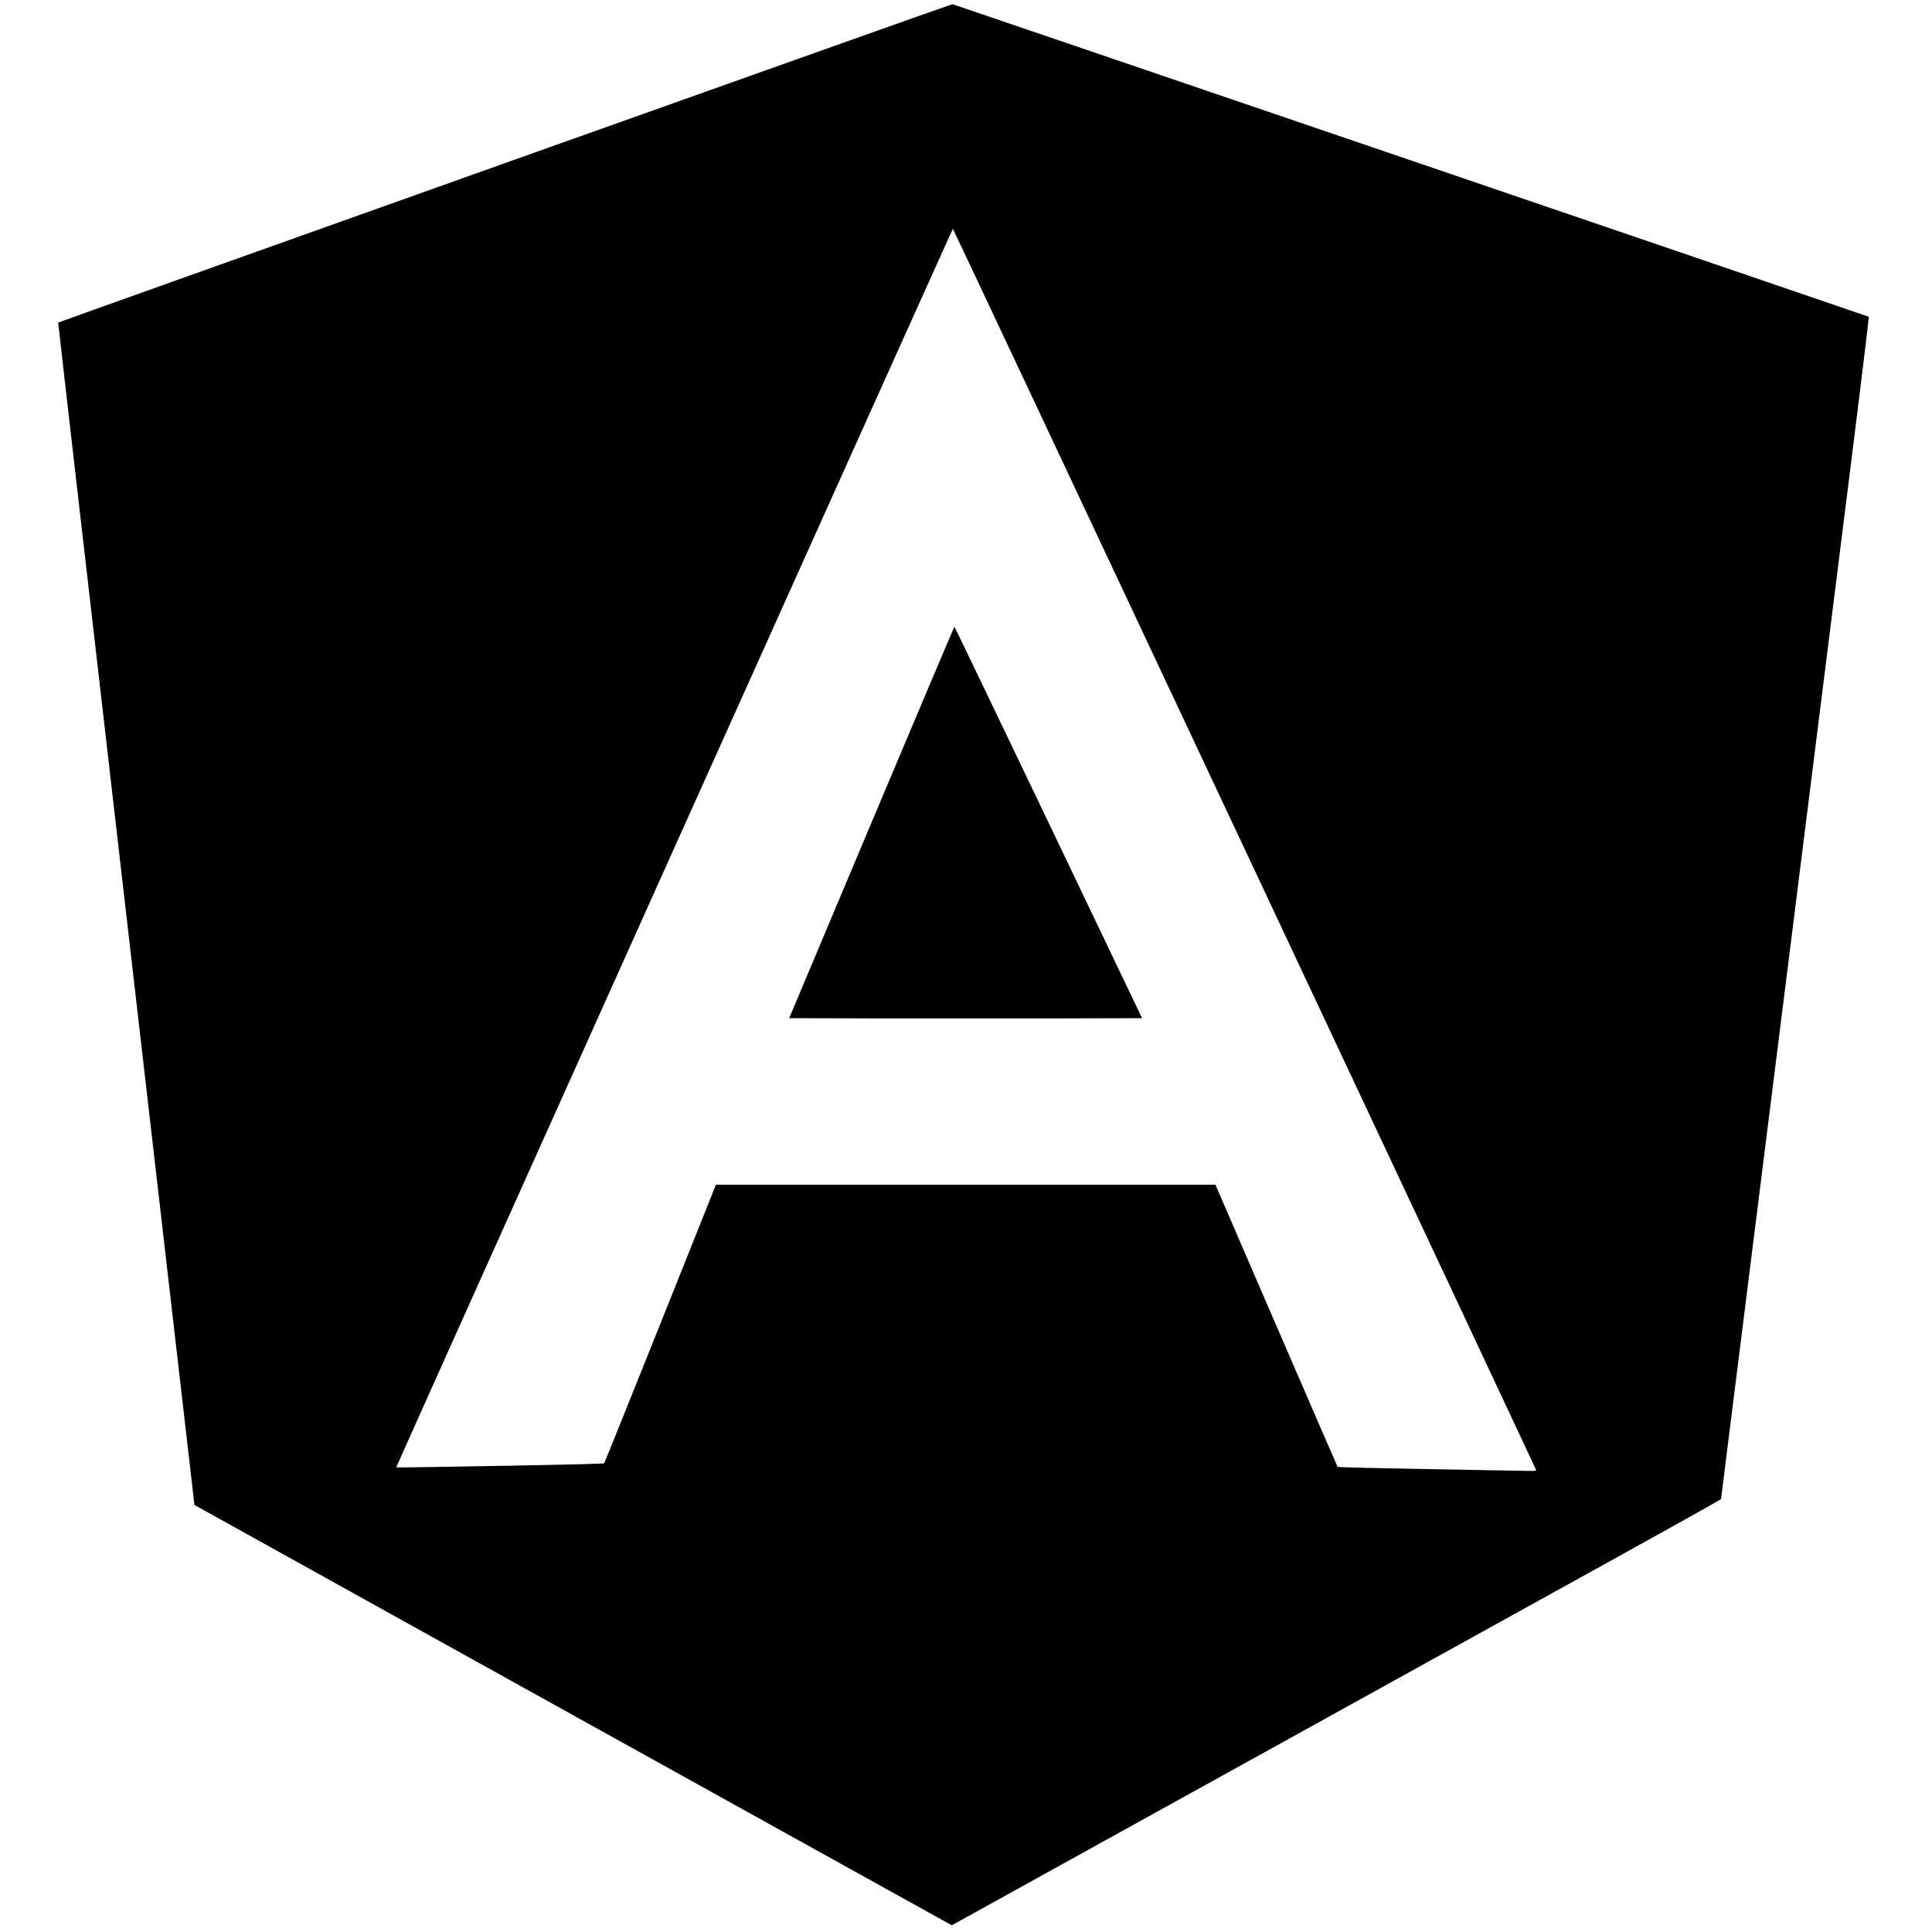
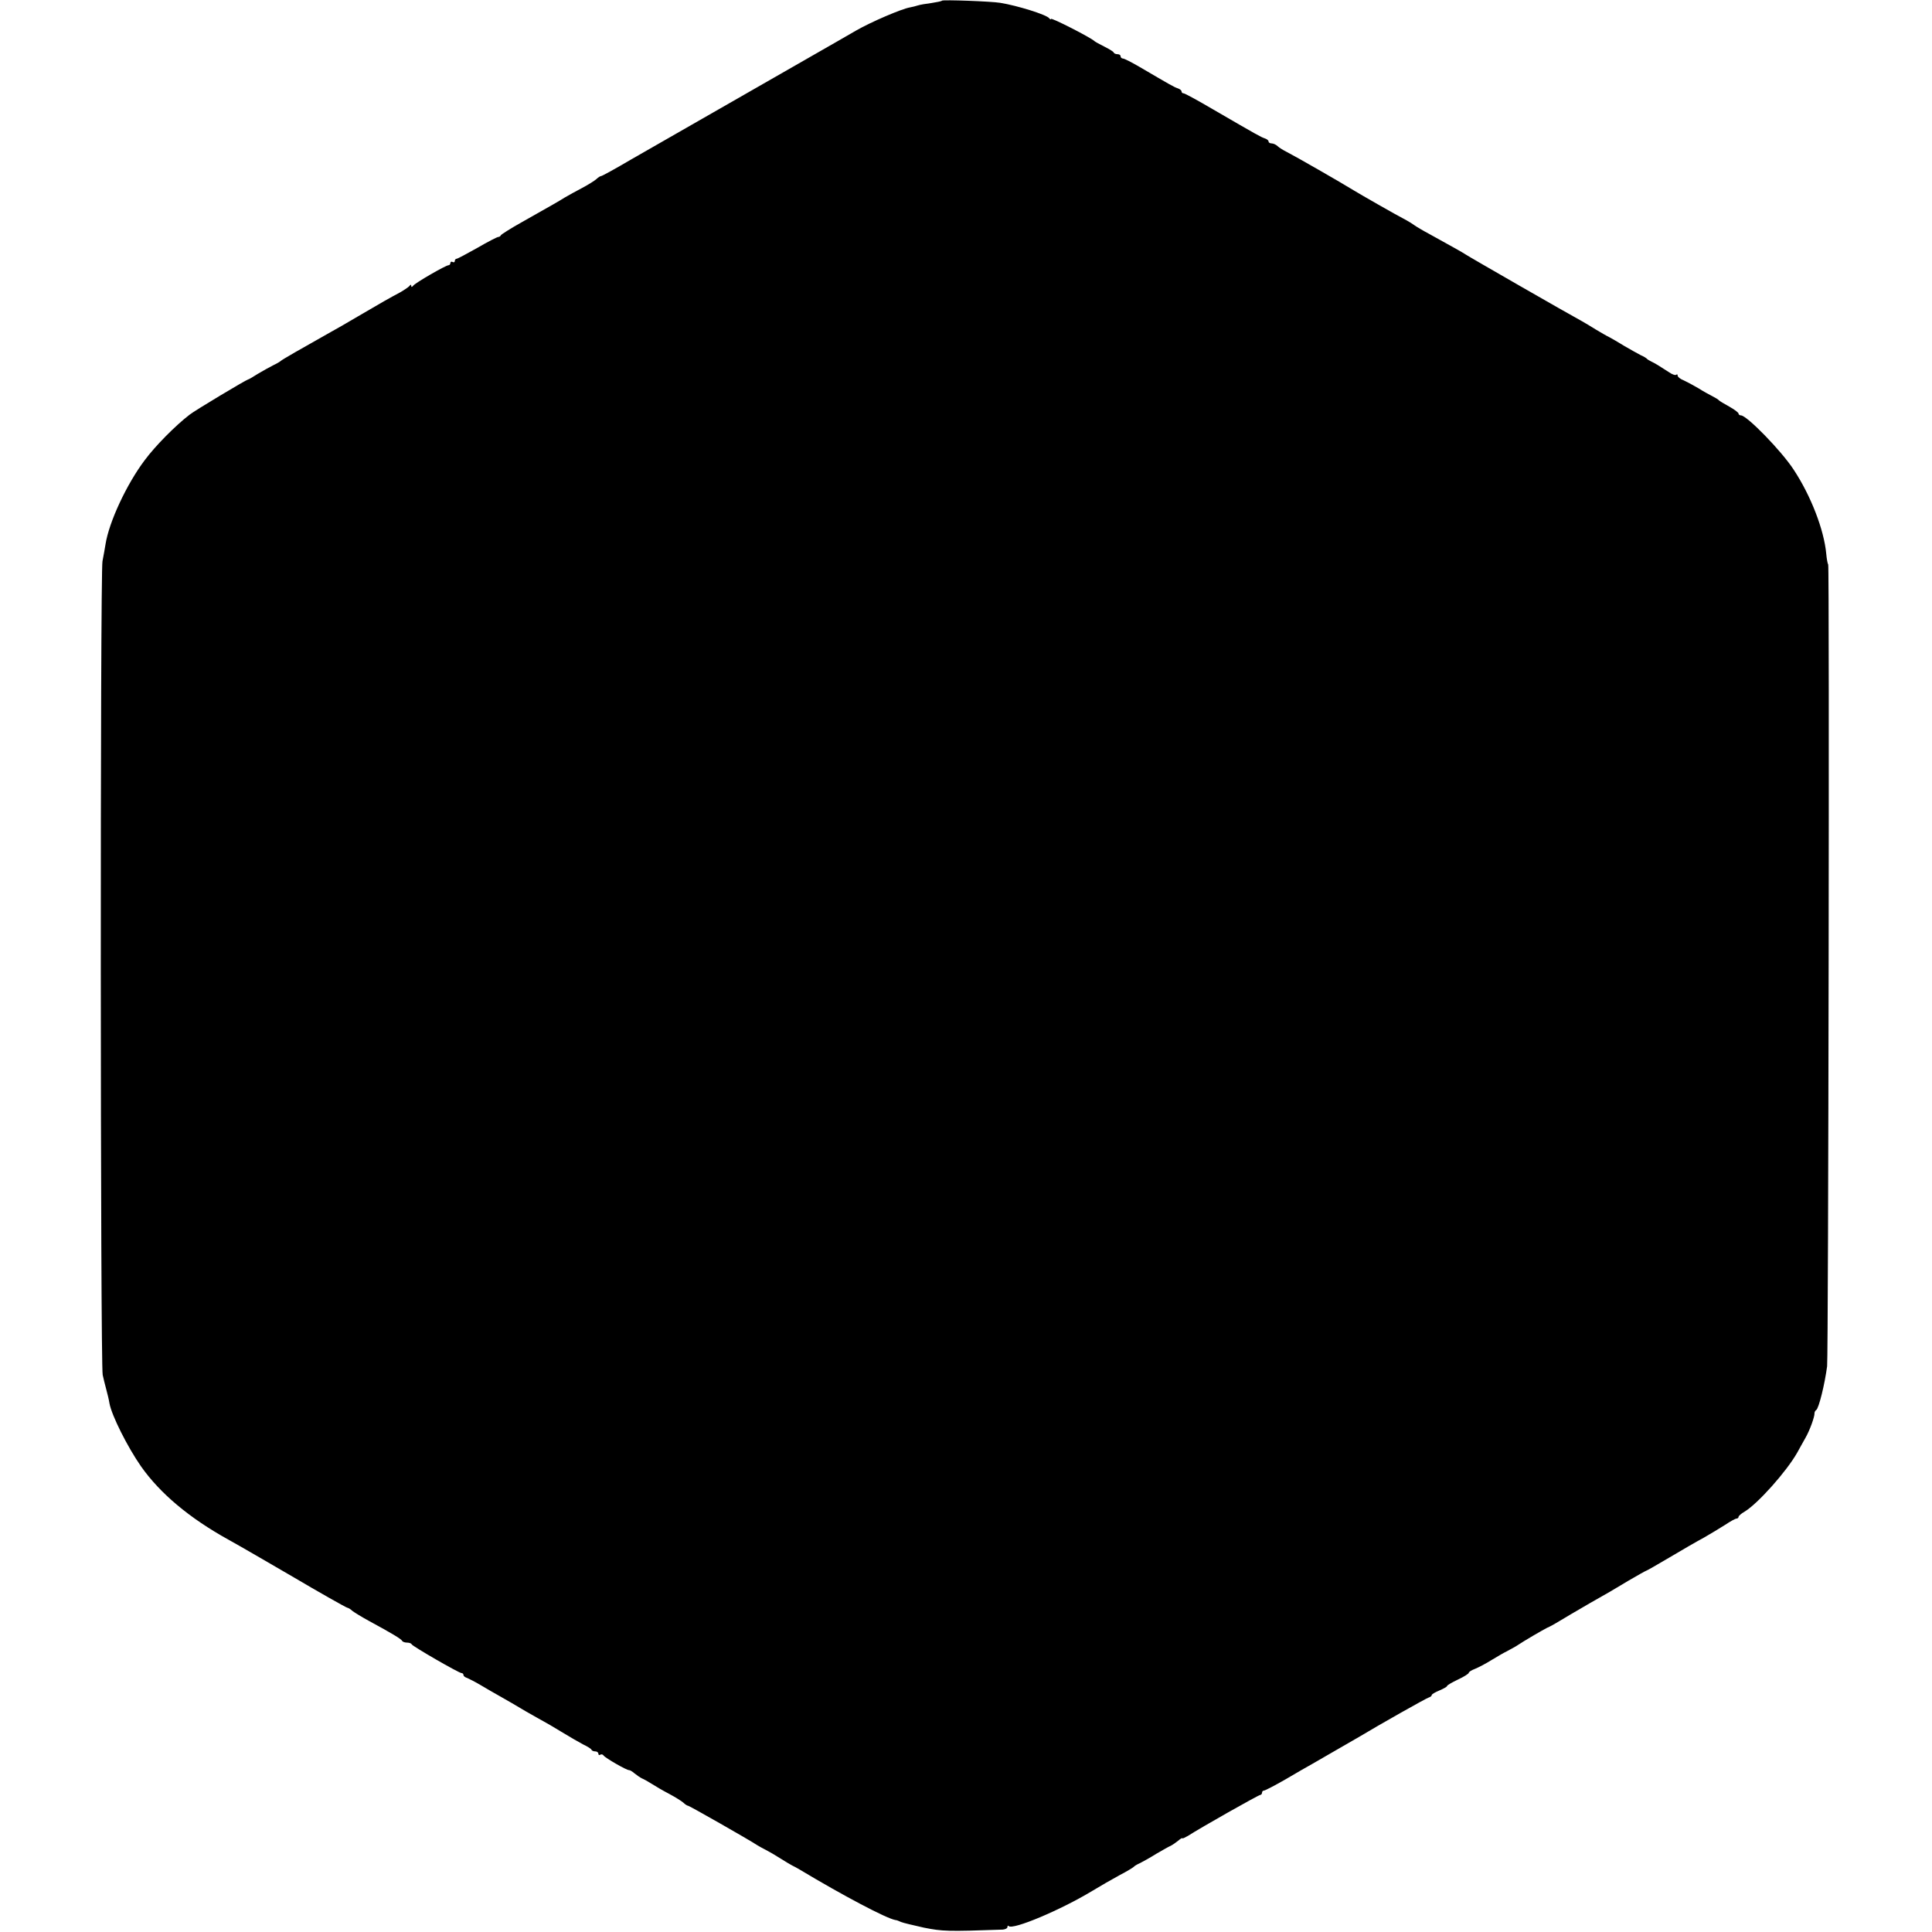
<svg xmlns="http://www.w3.org/2000/svg" version="1.0" width="16pt" height="16pt" viewBox="0 0 16 16" preserveAspectRatio="xMidYMid meet">
-   <g transform="translate(0,16) scale(0.00064,-0.00064)" fill="#000000" stroke="none">
-     <path d="M6536 22890 c-3179 -1133 -5781 -2061 -5783 -2064 -2 -2 394 -3445 880 -7652 l883 -7648 4859 -2698 c2673 -1484 4878 -2707 4901 -2719 l40 -22 675 373 c371 205 1070 592 1554 860 484 268 1539 852 2345 1297 806 446 1733 959 2060 1140 327 181 1208 668 1958 1083 749 414 1362 757 1362 762 0 8 694 5537 1645 13108 151 1201 271 2187 267 2191 -5 5 -10947 3737 -11857 4045 -5 2 -2611 -924 -5789 -2056z m9568 -8872 c2073 -4412 3771 -8029 3773 -8038 4 -14 -13 -15 -134 -13 -76 2 -653 12 -1283 23 -629 11 -1147 24 -1151 28 -3 4 -356 817 -784 1807 -428 990 -782 1810 -788 1823 l-10 22 -3232 0 -3231 0 -718 -1797 c-396 -989 -723 -1802 -728 -1808 -5 -6 -489 -18 -1276 -32 -1577 -27 -1414 -26 -1410 -9 5 24 7193 16015 7198 16016 3 0 1701 -3610 3774 -8022z" />
-     <path d="M11278 14358 l-1066 -2533 1145 -3 c630 -1 1657 -1 2283 0 l1138 3 -1211 2533 c-666 1392 -1214 2532 -1217 2532 -3 0 -486 -1140 -1072 -2532z" />
+   <g transform="translate(0,16) scale(0.001802,-0.001802)" fill="#000000" stroke="none">
+     <path d="M4329 8876 c-2 -3 -24 -7 -49 -11 -25 -3 -53 -8 -62 -11 -9 -3 -25 -7 -36 -9 -40 -7 -179 -67 -247 -106 -38 -22 -77 -44 -85 -49 -89 -51 -847 -485 -948 -543 -73 -43 -135 -77 -139 -77 -4 0 -14 -6 -22 -14 -9 -8 -38 -26 -66 -41 -27 -14 -63 -34 -80 -44 -32 -20 -50 -30 -195 -112 -52 -29 -96 -57 -98 -61 -2 -5 -8 -8 -12 -8 -5 0 -48 -22 -96 -50 -48 -27 -91 -50 -95 -50 -5 0 -9 -5 -9 -11 0 -5 -4 -7 -10 -4 -5 3 -10 1 -10 -4 0 -6 -4 -11 -9 -11 -12 0 -155 -82 -163 -95 -5 -6 -8 -6 -8 0 0 7 -3 7 -8 0 -4 -5 -23 -18 -42 -29 -47 -25 -88 -48 -195 -111 -49 -29 -106 -62 -125 -72 -130 -73 -226 -128 -230 -133 -3 -3 -18 -12 -35 -20 -16 -8 -48 -26 -70 -39 -22 -14 -42 -26 -45 -26 -8 -1 -244 -142 -269 -162 -65 -50 -158 -144 -206 -209 -83 -110 -164 -284 -180 -386 -3 -18 -9 -53 -14 -78 -11 -48 -10 -3695 1 -3740 3 -14 10 -43 16 -65 6 -22 13 -51 15 -65 10 -56 83 -201 145 -290 88 -125 223 -238 402 -337 46 -25 245 -141 300 -173 103 -61 242 -140 247 -140 3 0 14 -6 22 -14 9 -7 43 -28 76 -46 107 -58 150 -84 153 -92 2 -4 12 -8 22 -8 10 0 20 -3 22 -8 4 -9 217 -132 229 -132 5 0 9 -4 9 -9 0 -5 8 -11 18 -14 9 -4 37 -18 62 -33 25 -15 65 -38 90 -52 25 -14 77 -44 115 -67 39 -22 77 -44 85 -48 8 -4 44 -25 80 -47 36 -22 81 -48 100 -58 19 -9 37 -20 38 -24 2 -5 10 -8 18 -8 8 0 14 -5 14 -11 0 -5 4 -8 9 -4 5 3 12 1 15 -4 7 -11 108 -69 117 -67 4 0 15 -6 25 -15 11 -9 26 -19 34 -23 8 -3 29 -15 45 -25 17 -11 53 -32 80 -46 28 -15 57 -33 66 -41 8 -8 18 -14 22 -14 5 0 278 -155 317 -181 8 -5 26 -15 40 -22 14 -7 43 -24 65 -38 22 -14 47 -29 55 -33 8 -4 24 -12 35 -19 200 -120 399 -225 440 -232 6 0 17 -5 26 -9 9 -4 56 -15 105 -26 86 -17 107 -18 362 -9 12 1 22 6 22 12 0 6 3 8 6 4 19 -18 237 73 384 162 36 22 92 54 125 72 33 17 62 35 65 38 3 4 16 12 30 18 14 7 48 26 75 43 28 16 57 33 65 36 8 4 23 14 34 23 10 9 19 14 20 12 0 -3 12 3 26 11 57 37 324 188 332 188 4 0 8 5 8 10 0 6 4 10 9 10 5 0 49 23 98 51 48 28 104 61 123 71 47 27 201 116 220 127 81 49 307 177 317 179 7 2 13 7 13 11 0 4 16 13 35 21 19 8 35 17 35 20 0 4 23 17 50 30 28 13 50 27 50 31 0 4 12 12 28 18 15 6 50 24 77 41 28 17 59 35 70 40 11 6 29 16 40 22 47 31 122 74 145 86 14 6 32 16 40 21 21 13 118 70 158 93 80 45 102 58 175 102 43 25 80 46 82 46 2 0 50 27 107 61 57 34 128 75 158 91 30 17 74 44 98 59 24 16 47 29 53 29 5 0 9 4 9 8 0 4 12 15 28 24 61 37 192 184 241 270 12 21 29 53 39 70 20 35 42 97 41 112 0 5 3 12 8 15 12 8 39 118 50 201 6 54 11 3671 5 3684 -3 5 -7 27 -9 50 -10 109 -70 266 -150 387 -56 86 -215 249 -242 249 -6 0 -11 4 -11 8 0 5 -19 19 -42 32 -24 13 -45 26 -48 29 -3 4 -16 12 -30 19 -14 7 -43 23 -65 37 -22 13 -52 29 -67 36 -16 6 -28 16 -28 22 0 6 -3 7 -6 4 -4 -4 -19 1 -33 11 -46 30 -66 42 -81 49 -8 4 -17 9 -20 12 -3 4 -16 12 -30 18 -14 7 -47 26 -75 42 -27 17 -59 35 -70 41 -11 5 -38 21 -60 34 -22 14 -51 31 -65 39 -63 34 -526 300 -535 307 -10 7 -67 39 -165 93 -30 16 -62 35 -70 41 -8 6 -24 16 -35 22 -52 27 -214 120 -245 139 -53 33 -271 158 -305 175 -16 8 -36 20 -43 27 -7 7 -20 13 -28 13 -8 0 -14 4 -14 9 0 5 -8 11 -17 14 -18 6 -31 13 -241 135 -68 40 -127 72 -132 72 -6 0 -10 4 -10 9 0 5 -8 11 -17 14 -18 6 -35 16 -175 98 -36 21 -71 39 -77 39 -6 0 -11 5 -11 10 0 6 -6 10 -14 10 -8 0 -16 3 -18 8 -1 4 -21 16 -43 27 -22 11 -42 22 -45 25 -16 16 -200 110 -200 102 0 -4 -4 -2 -8 3 -11 16 -145 58 -225 71 -42 7 -263 15 -268 10z" />
  </g>
</svg>
